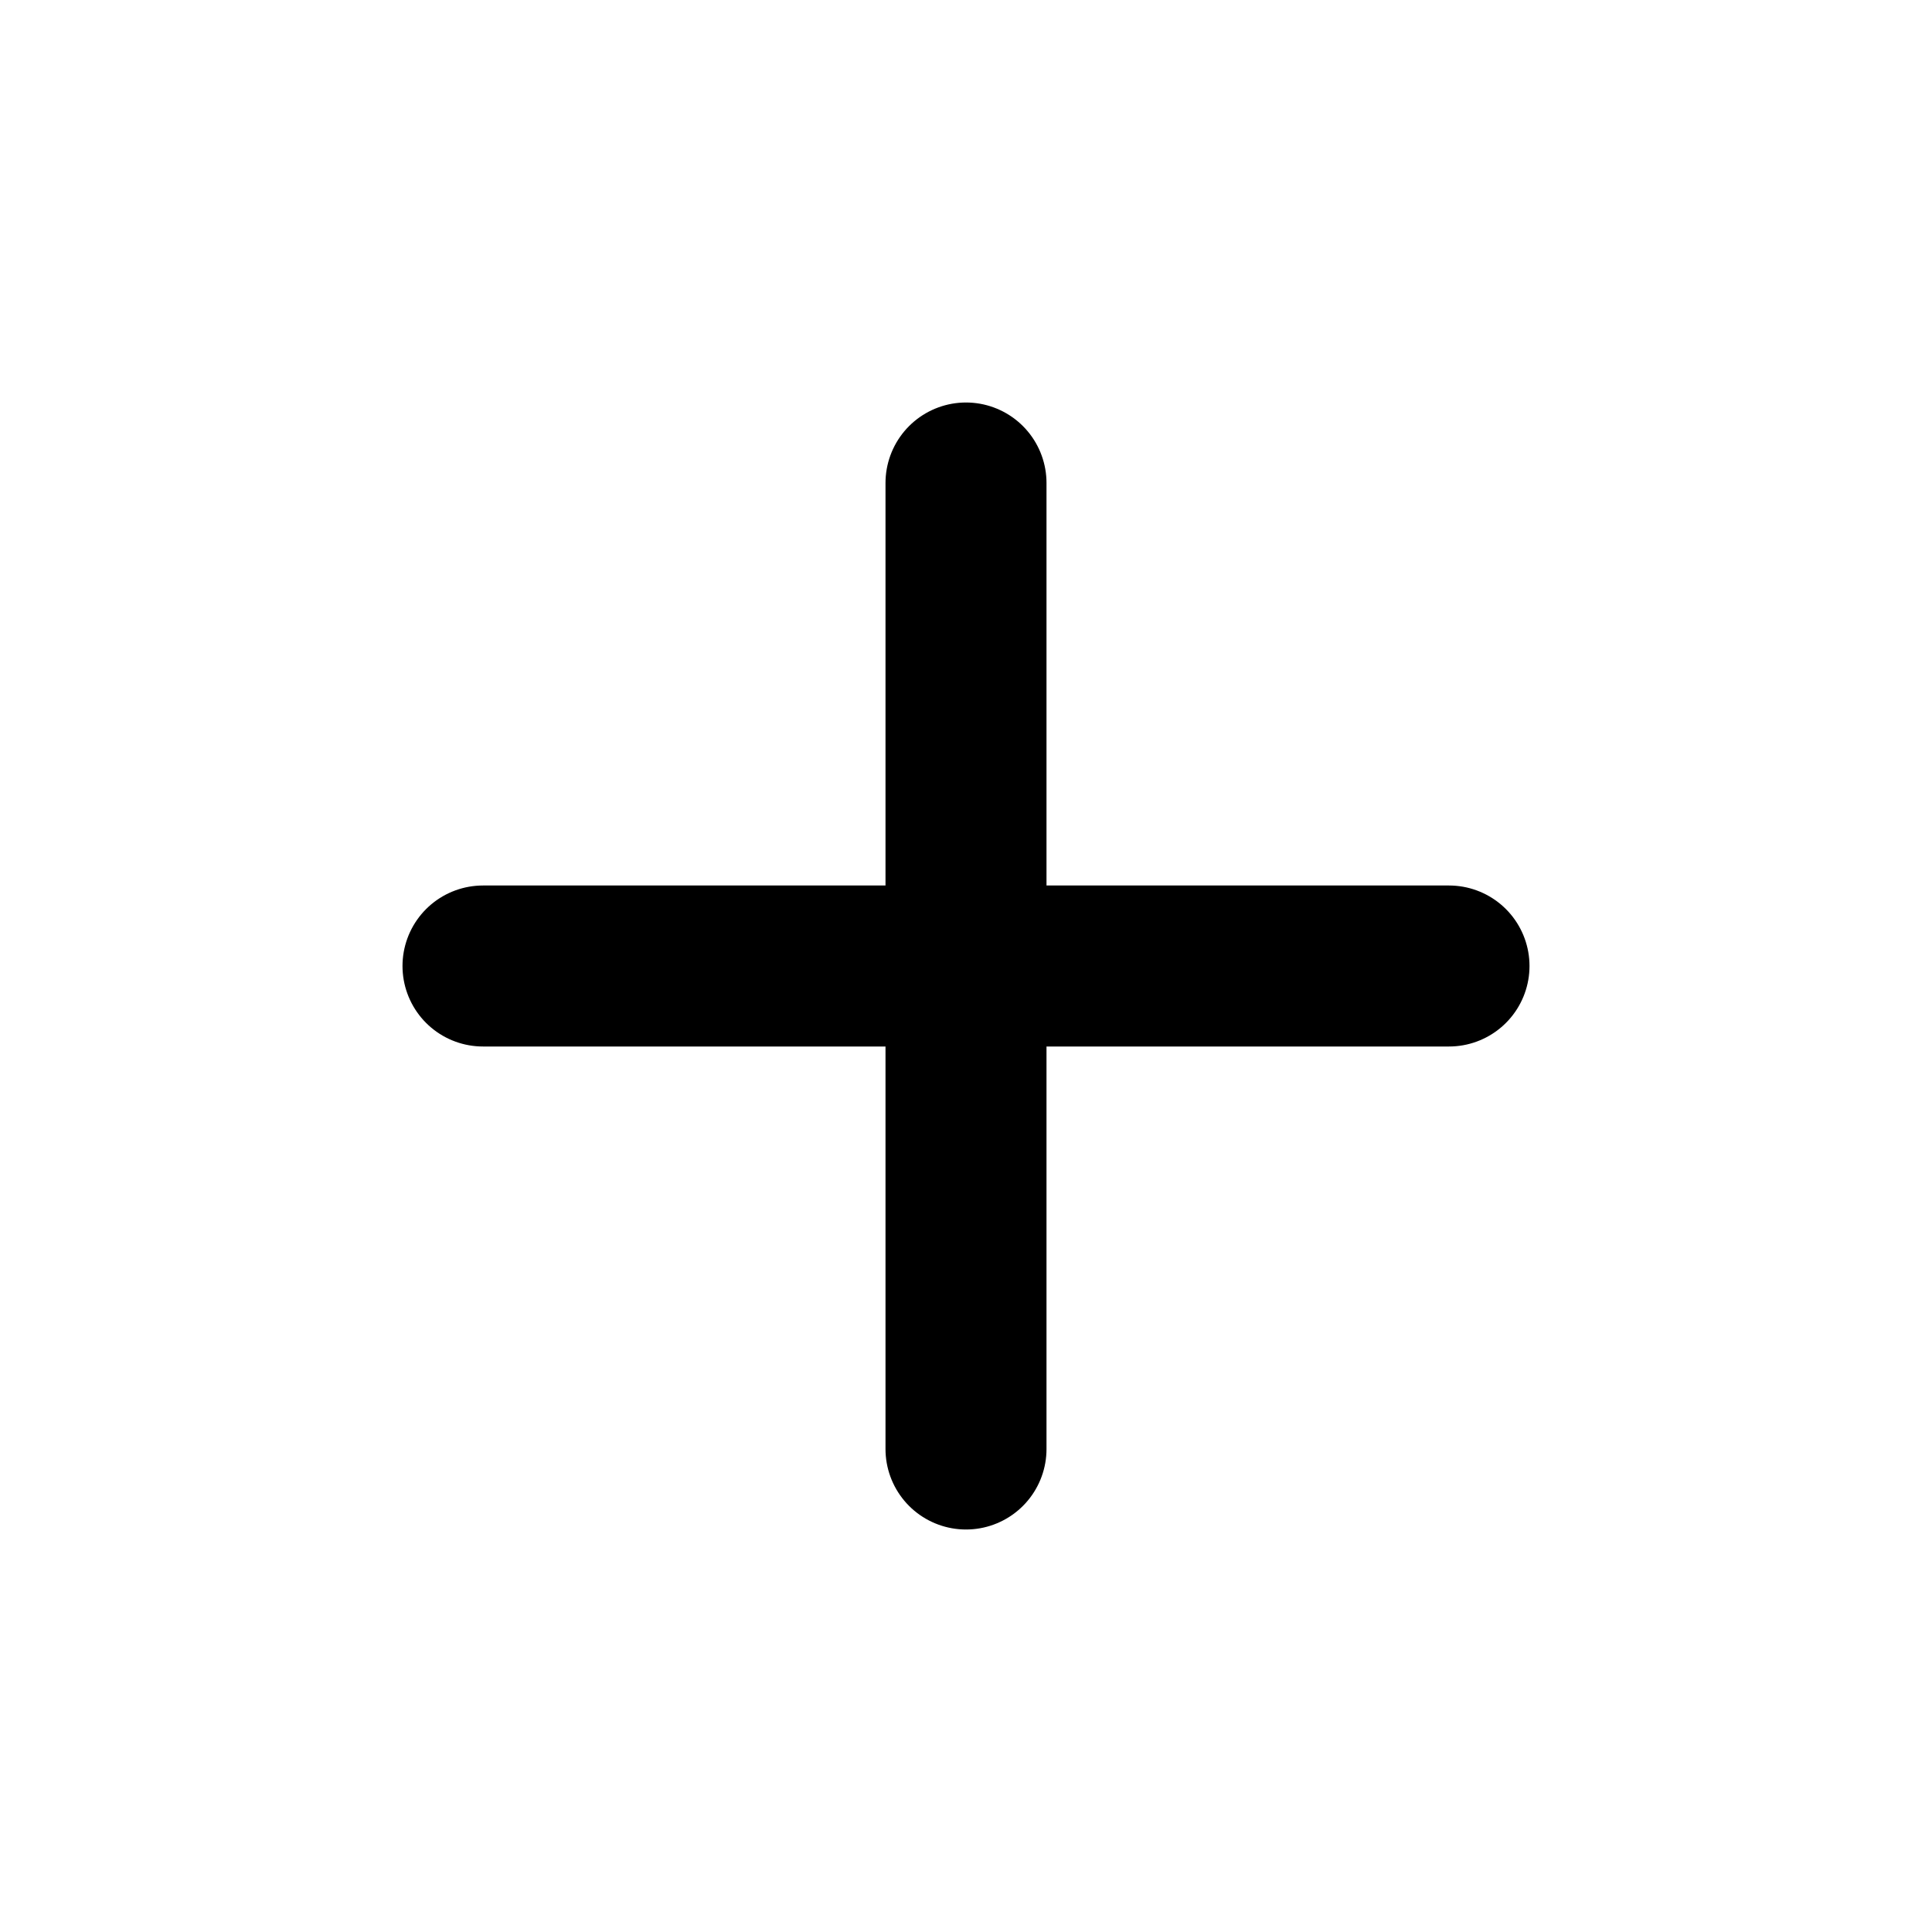
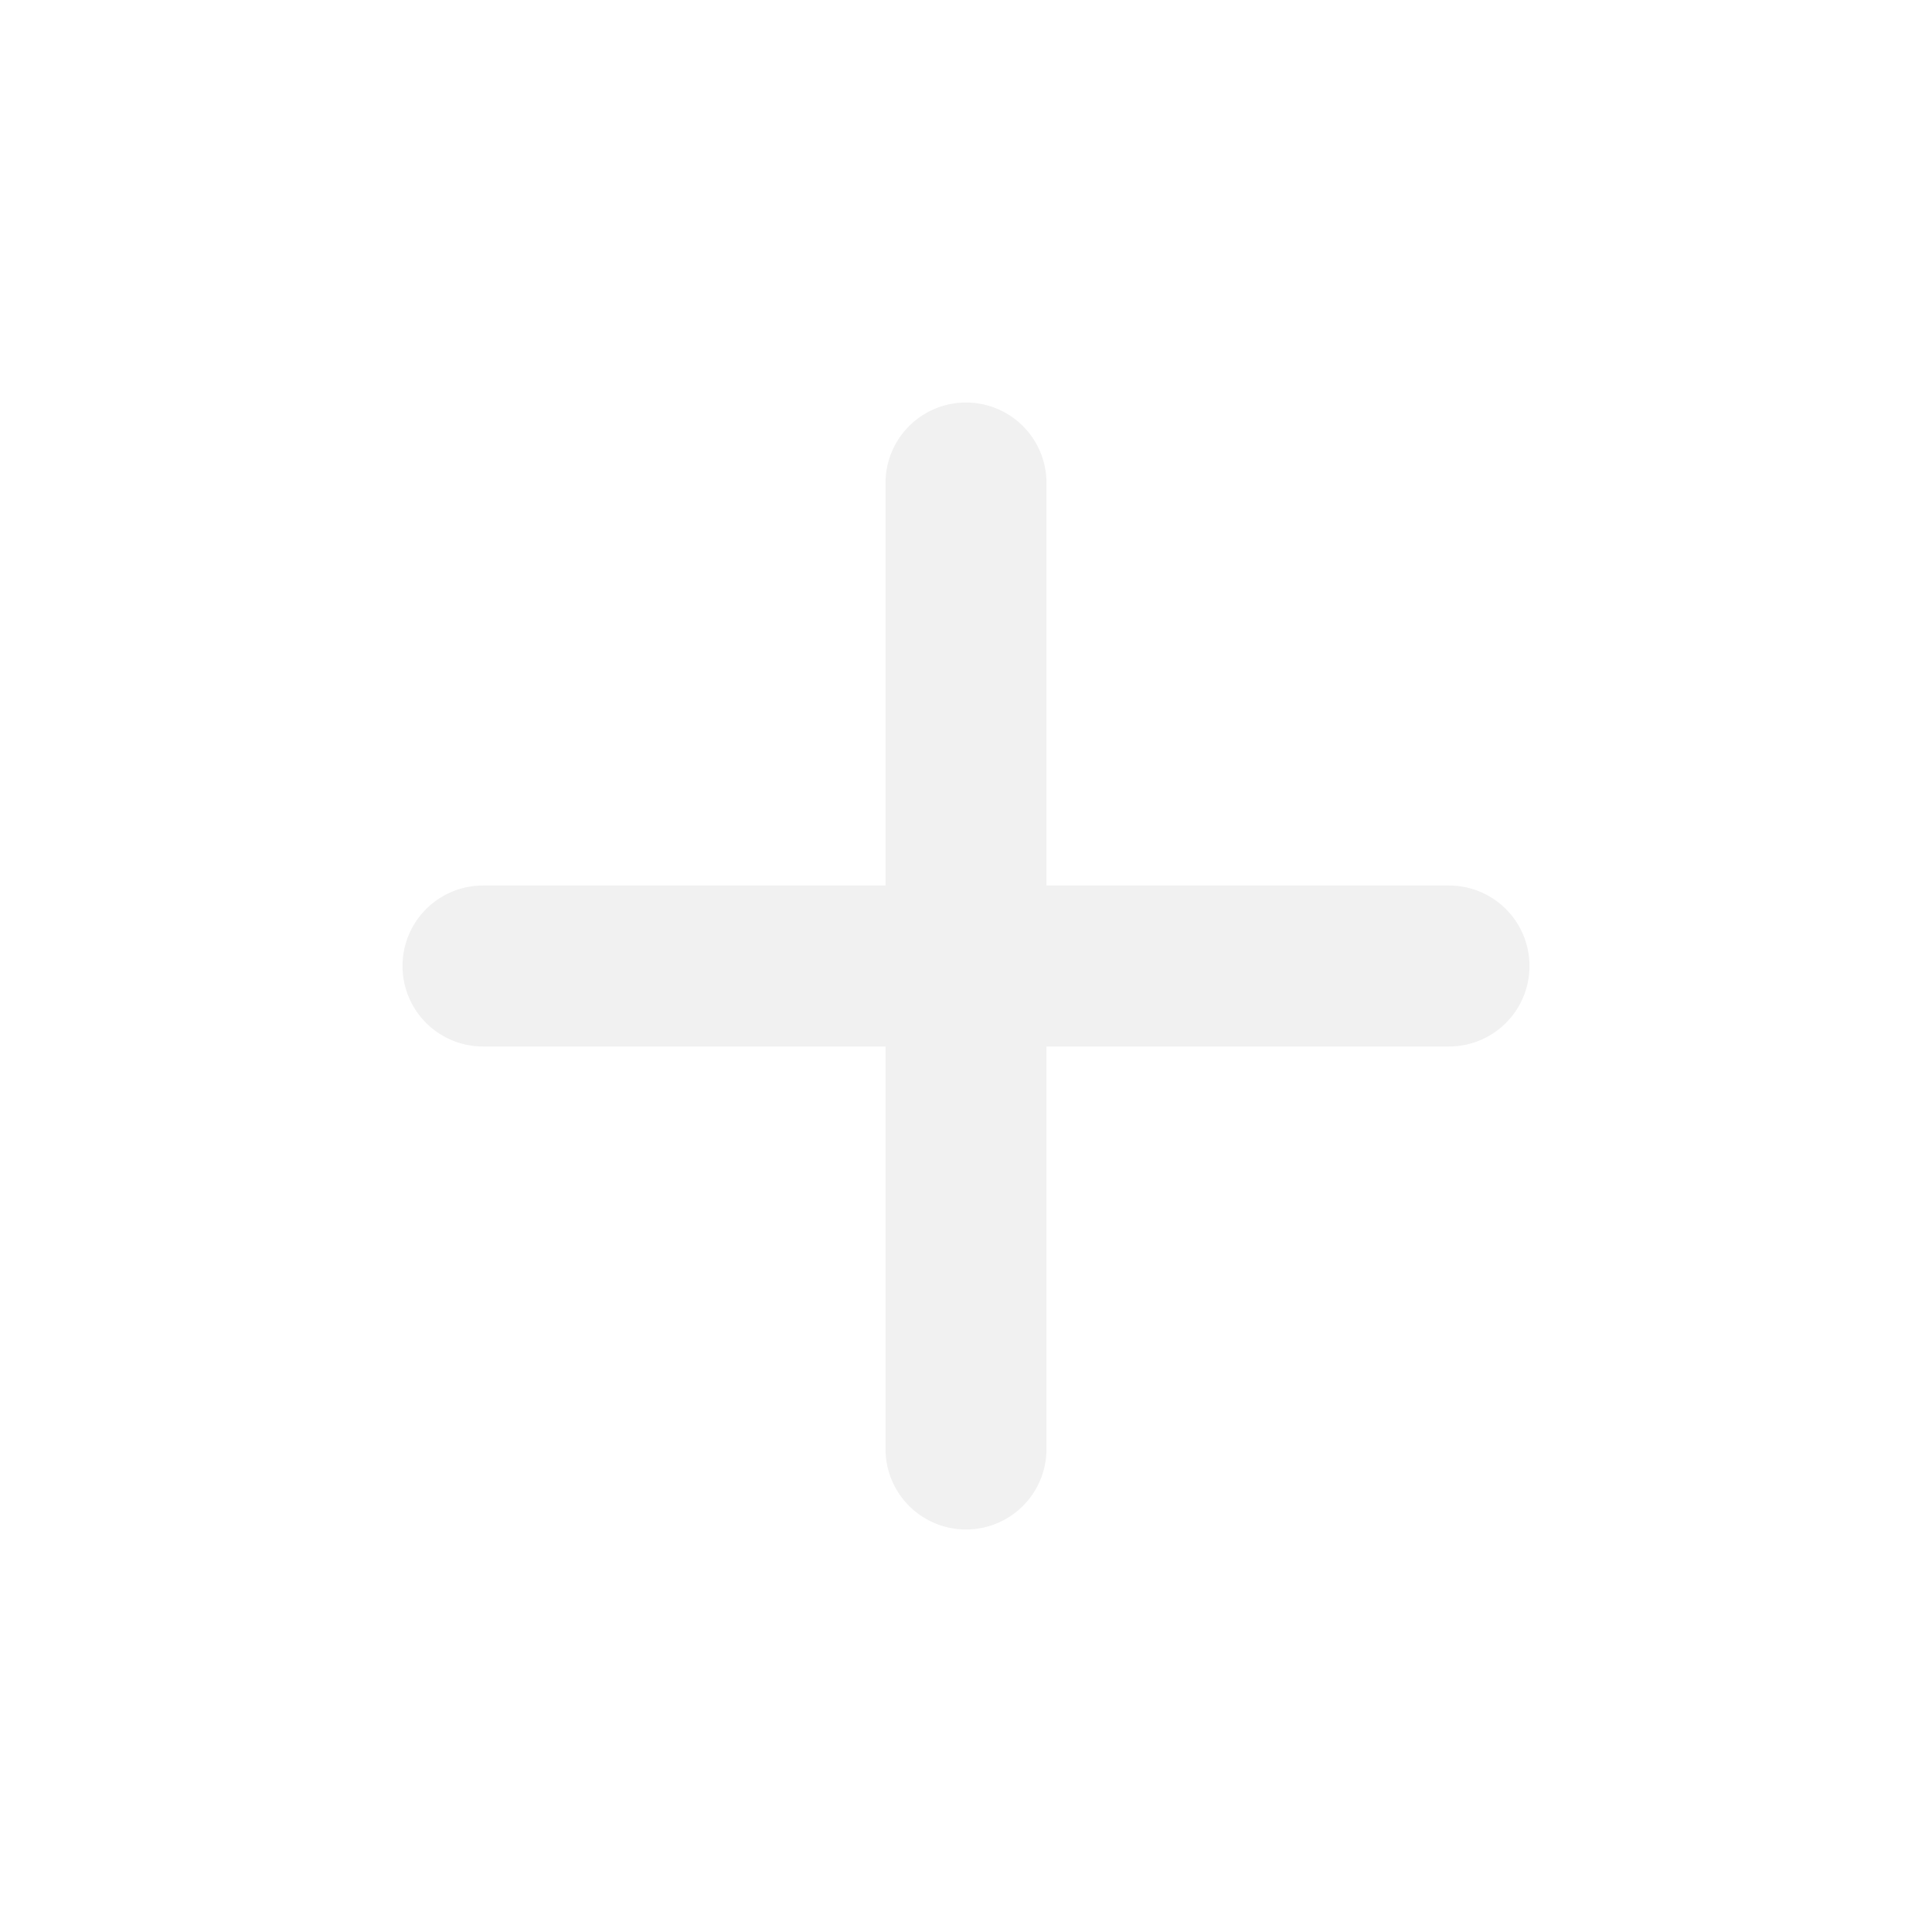
<svg xmlns="http://www.w3.org/2000/svg" width="800px" height="800px" viewBox="0 0 24 24" fill="none">
-   <path d="M6 12H18M12 6V18" stroke="#000000" stroke-width="2" stroke-linecap="round" stroke-linejoin="round" />
+   <path d="M6 12H18M12 6V18" stroke="#f1f1f1" stroke-width="2" stroke-linecap="round" stroke-linejoin="round" />
</svg>
